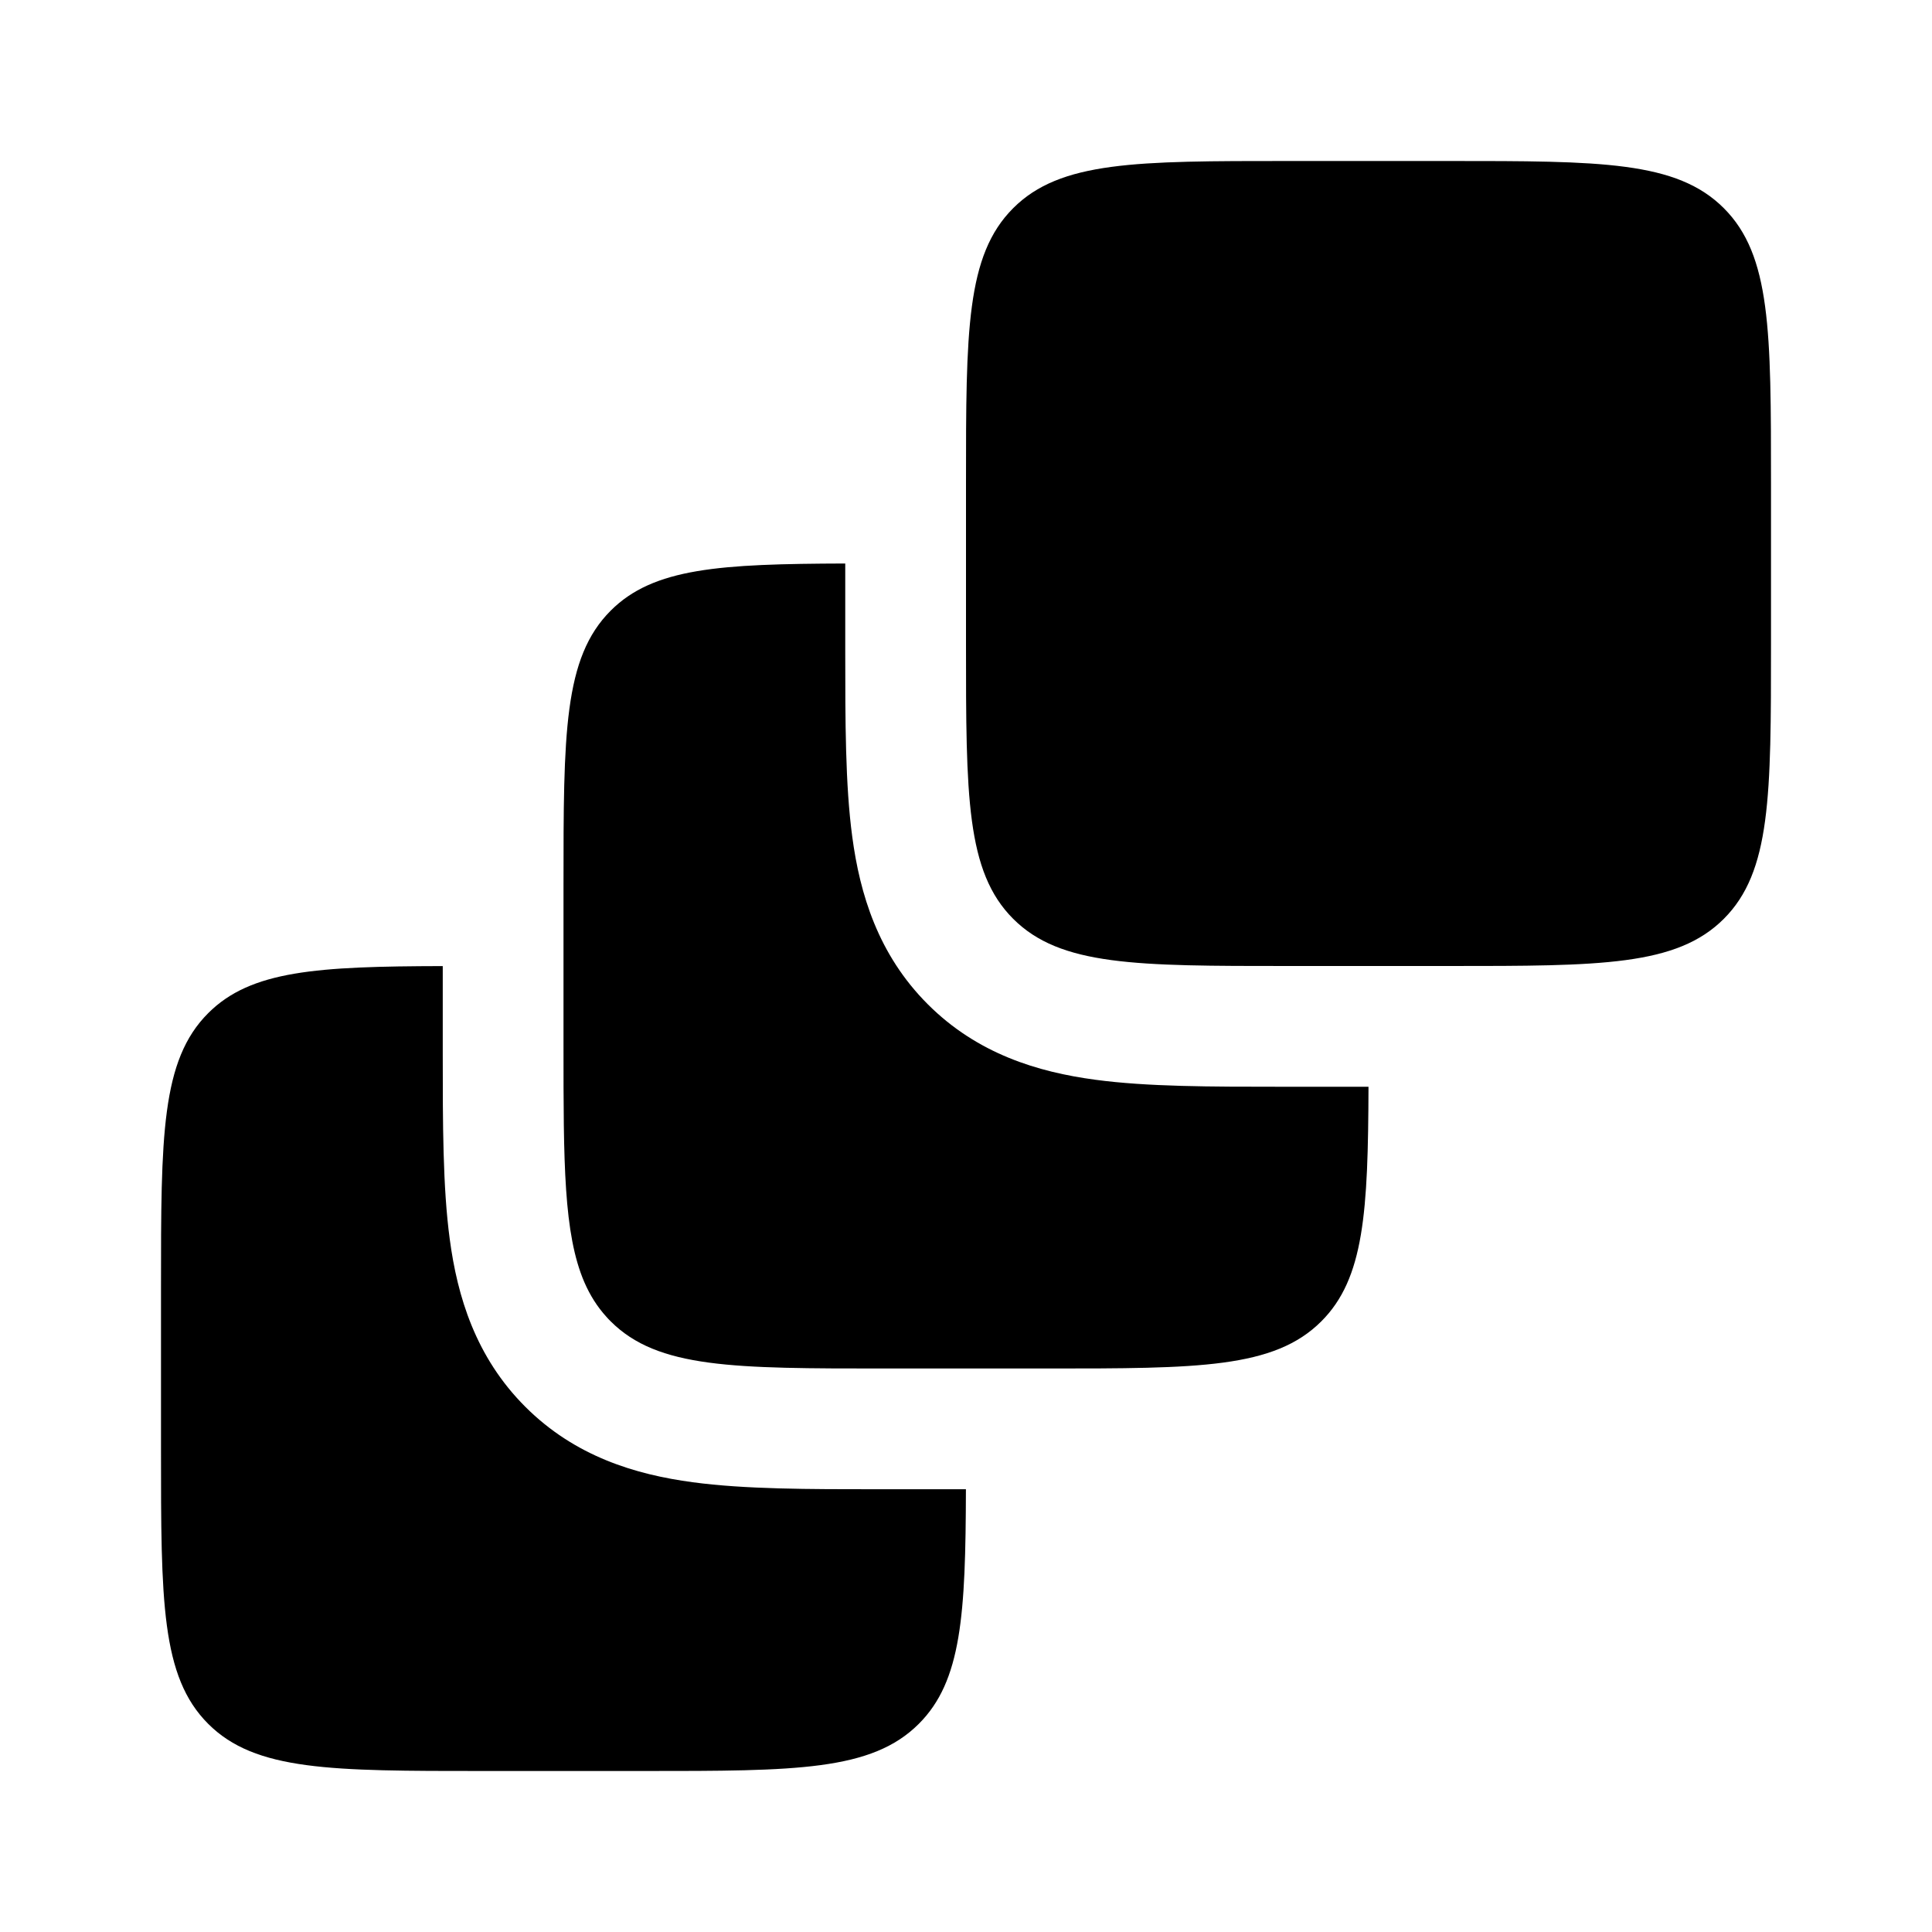
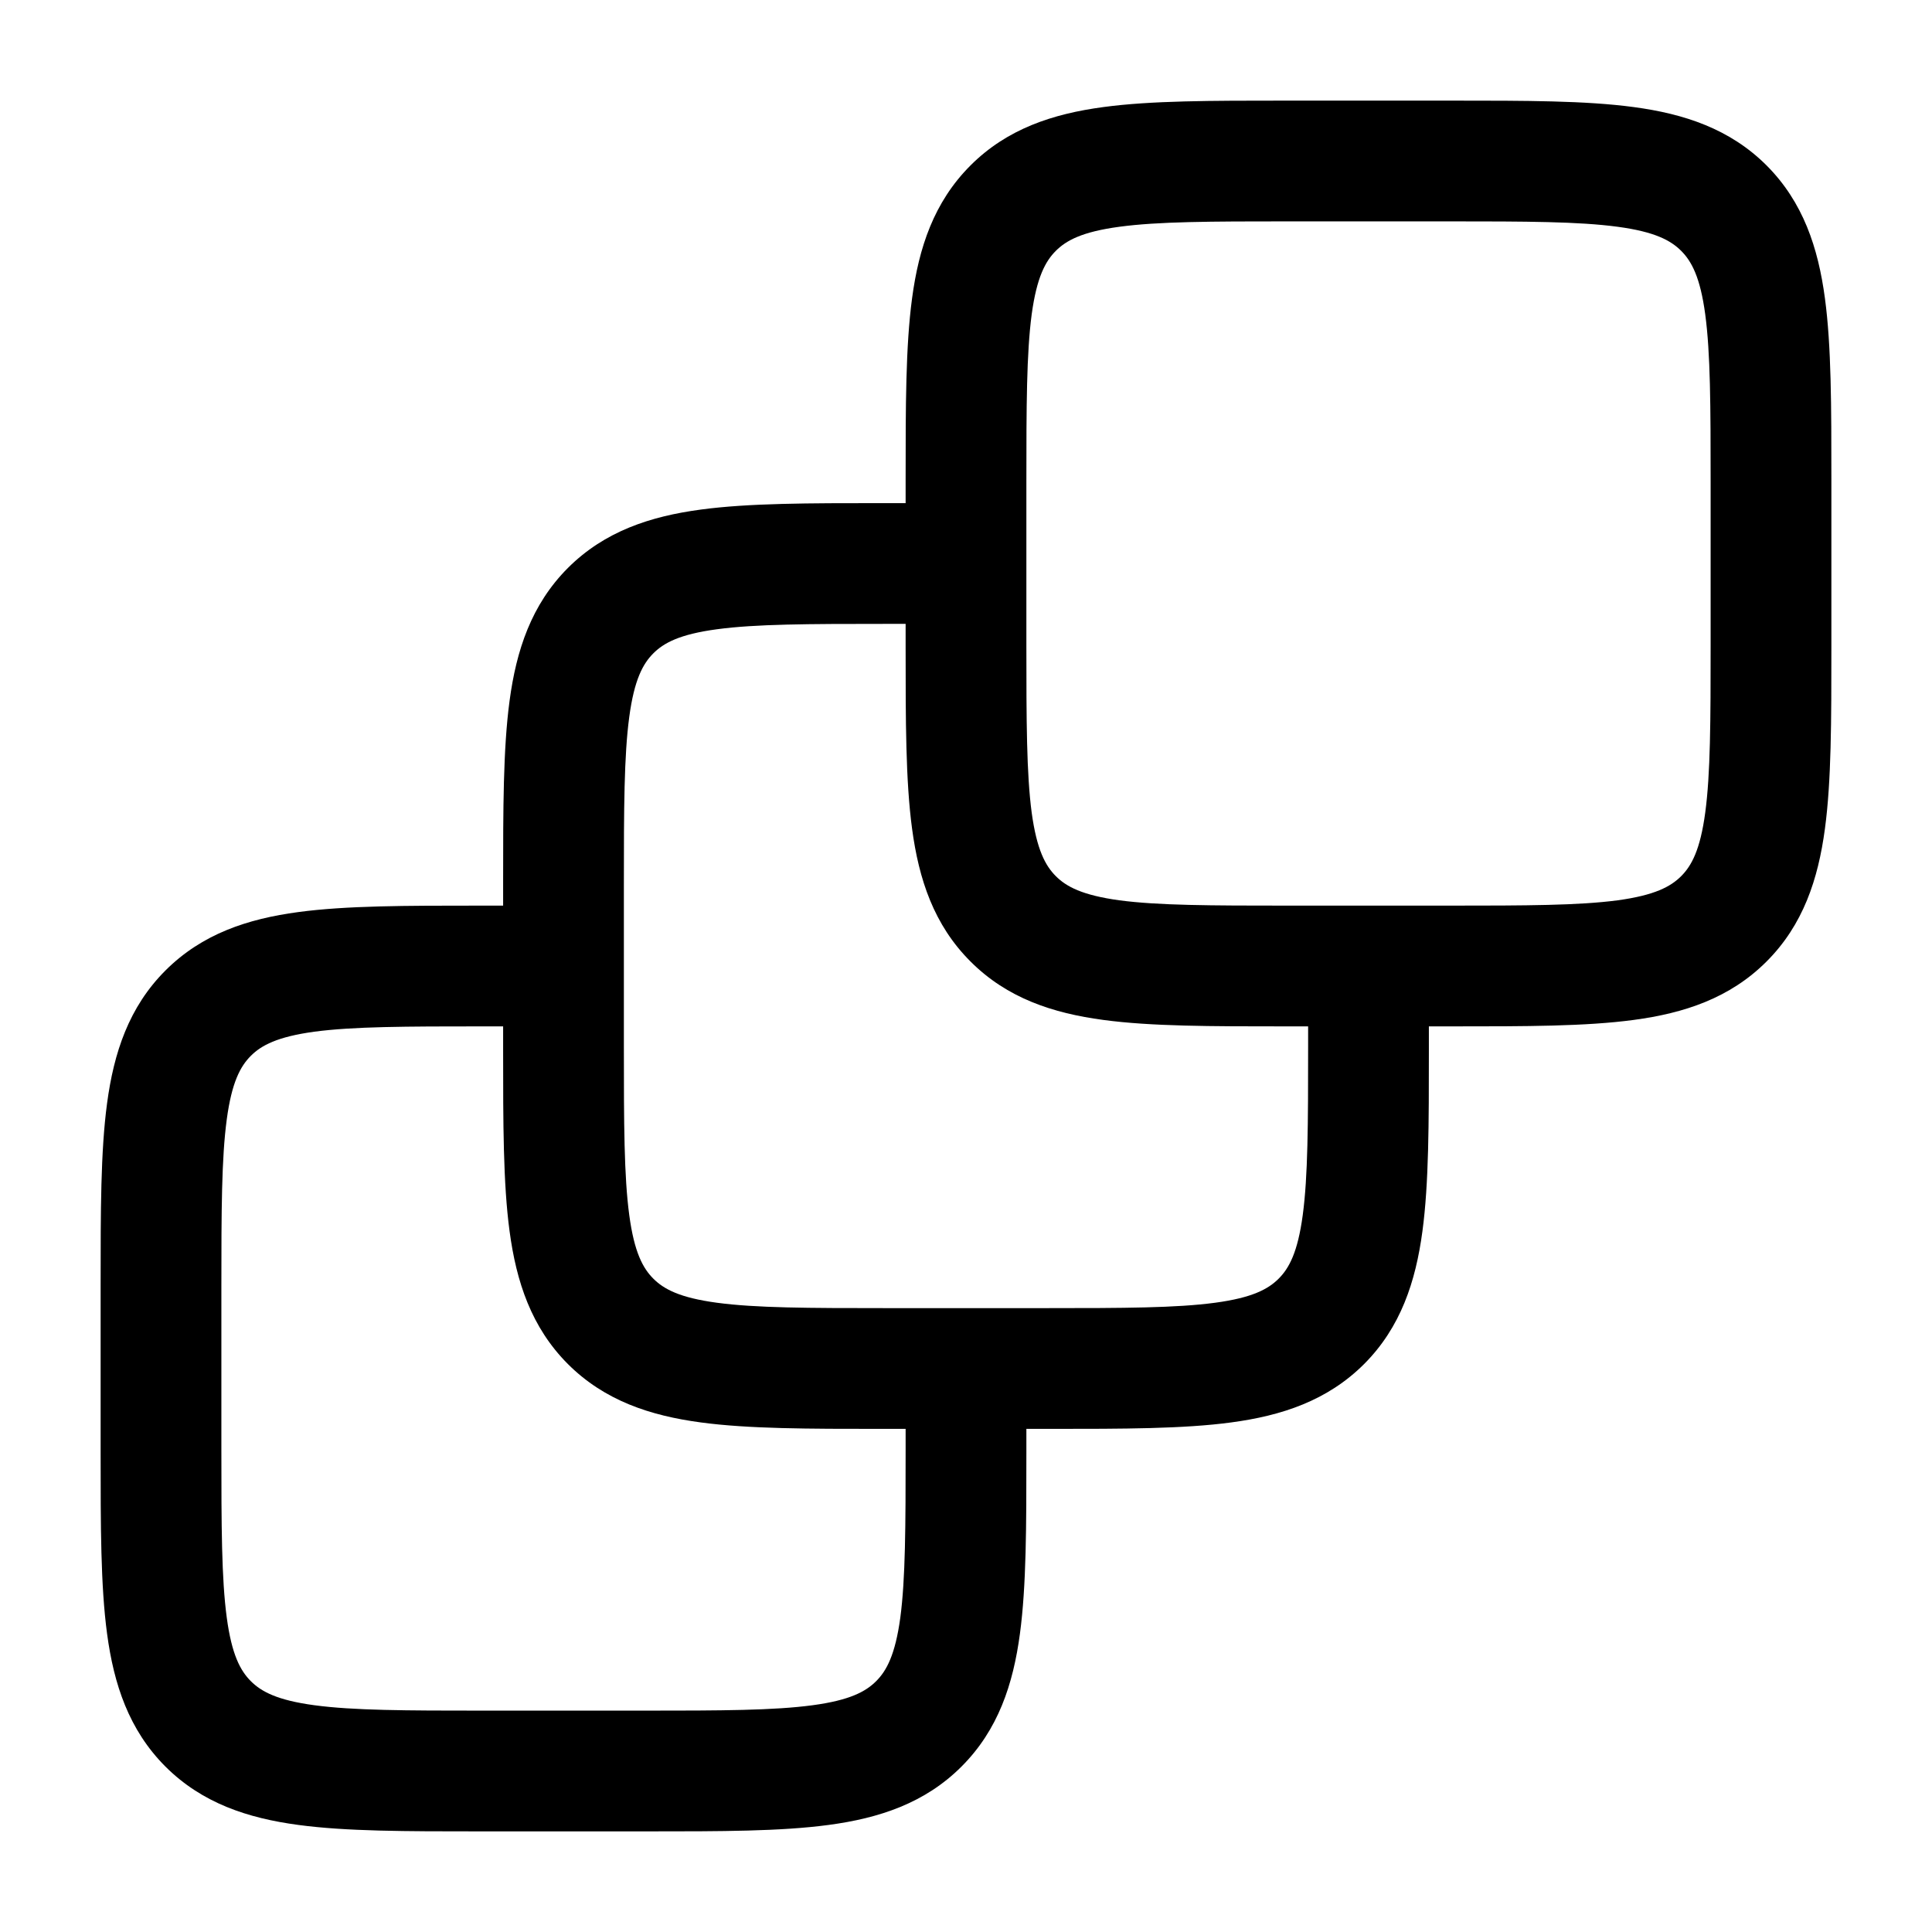
<svg xmlns="http://www.w3.org/2000/svg" width="64" height="64" viewBox="0 0 24 24" fill="none">
-   <path d="M12 6C12 4.114 12 3.172 12.586 2.586C13.172 2 14.114 2 16 2H18C19.886 2 20.828 2 21.414 2.586C22 3.172 22 4.114 22 6V8C22 9.886 22 10.828 21.414 11.414C20.828 12 19.886 12 18 12H16C14.114 12 13.172 12 12.586 11.414C12 10.828 12 9.886 12 8V6Z" fill="currentColor" />
-   <path d="M10.5 7C8.943 7.005 8.117 7.054 7.586 7.586C7 8.172 7 9.114 7 11V13C7 14.437 7 15.327 7.259 15.928C7.33 16.091 7.419 16.233 7.533 16.358C7.55 16.377 7.567 16.396 7.586 16.414C8.172 17 9.114 17 11 17H13C14.886 17 15.828 17 16.414 16.414C16.946 15.883 16.995 15.057 17 13.5L15.911 13.5C15.045 13.5 14.251 13.5 13.606 13.413C12.895 13.318 12.143 13.093 11.525 12.475C10.907 11.857 10.682 11.105 10.587 10.394C10.5 9.749 10.5 8.955 10.5 8.09L10.5 7Z" fill="currentColor" />
-   <path d="M5.5 12.001C3.943 12.005 3.117 12.054 2.586 12.586C2 13.172 2 14.114 2 16V18C2 19.886 2 20.828 2.586 21.414C3.172 22 4.114 22 6 22H8C9.886 22 10.828 22 11.414 21.414C11.946 20.883 11.995 20.057 11.999 18.5L10.911 18.5C10.045 18.5 9.251 18.5 8.606 18.413C7.895 18.318 7.143 18.093 6.525 17.475C5.907 16.857 5.682 16.105 5.587 15.394C5.5 14.749 5.5 13.955 5.5 13.089L5.5 12.001Z" fill="currentColor" />
+   <path fill-rule="evenodd" clip-rule="evenodd" d="M15.948 1.25H18.052C18.951 1.25 19.7 1.25 20.294 1.33C20.922 1.414 21.489 1.6 21.945 2.055C22.4 2.511 22.586 3.078 22.67 3.706C22.75 4.3 22.75 5.05 22.75 5.948V8.052C22.75 8.95 22.75 9.7 22.67 10.294C22.586 10.922 22.4 11.489 21.945 11.944C21.489 12.4 20.922 12.586 20.294 12.67C19.7 12.75 18.951 12.75 18.052 12.75L17.75 12.75L17.75 13.052C17.75 13.95 17.75 14.7 17.67 15.294C17.586 15.922 17.4 16.489 16.945 16.945C16.489 17.4 15.922 17.586 15.294 17.67C14.7 17.75 13.95 17.75 13.052 17.75L12.75 17.75L12.75 18.052C12.75 18.951 12.75 19.7 12.67 20.294C12.586 20.922 12.4 21.489 11.944 21.945C11.489 22.4 10.922 22.586 10.294 22.67C9.7 22.75 8.95 22.75 8.052 22.75H5.948C5.05 22.75 4.3 22.75 3.706 22.67C3.078 22.586 2.511 22.4 2.055 21.945C1.6 21.489 1.414 20.922 1.33 20.294C1.25 19.7 1.25 18.951 1.25 18.052V15.948C1.25 15.05 1.25 14.3 1.33 13.706C1.414 13.078 1.6 12.511 2.055 12.056C2.511 11.6 3.078 11.414 3.706 11.33C4.3 11.25 5.05 11.25 5.948 11.25L6.25 11.25L6.25 10.948C6.25 10.05 6.25 9.3 6.33 8.706C6.414 8.078 6.6 7.511 7.055 7.055C7.511 6.6 8.078 6.414 8.706 6.33C9.3 6.25 10.05 6.25 10.948 6.25L11.25 6.25L11.25 5.948C11.25 5.05 11.25 4.3 11.33 3.706C11.414 3.078 11.6 2.511 12.056 2.055C12.511 1.6 13.078 1.414 13.706 1.33C14.3 1.25 15.05 1.25 15.948 1.25ZM11.25 7.75H11C10.036 7.75 9.388 7.752 8.905 7.817C8.444 7.879 8.246 7.986 8.116 8.116C7.986 8.246 7.879 8.444 7.817 8.905C7.752 9.388 7.75 10.036 7.75 11V13C7.75 13.964 7.752 14.612 7.817 15.095C7.879 15.556 7.986 15.754 8.116 15.884C8.246 16.014 8.444 16.121 8.905 16.183C9.388 16.248 10.036 16.25 11 16.25H13C13.964 16.25 14.612 16.248 15.095 16.183C15.556 16.121 15.754 16.014 15.884 15.884C16.014 15.754 16.121 15.556 16.183 15.095C16.248 14.612 16.25 13.964 16.25 13V12.75L15.948 12.75C15.05 12.75 14.3 12.75 13.706 12.67C13.078 12.586 12.511 12.4 12.056 11.944C11.6 11.489 11.414 10.922 11.33 10.294C11.25 9.7 11.25 8.95 11.25 8.052L11.25 7.75ZM6.25 12.75H6C5.036 12.75 4.388 12.752 3.905 12.816C3.444 12.879 3.246 12.986 3.116 13.116C2.986 13.246 2.879 13.444 2.817 13.905C2.752 14.388 2.75 15.036 2.75 16V18C2.75 18.964 2.752 19.612 2.817 20.095C2.879 20.556 2.986 20.754 3.116 20.884C3.246 21.014 3.444 21.121 3.905 21.183C4.388 21.248 5.036 21.25 6 21.25H8C8.964 21.25 9.612 21.248 10.095 21.183C10.556 21.121 10.754 21.014 10.884 20.884C11.014 20.754 11.121 20.556 11.184 20.095C11.248 19.612 11.25 18.964 11.25 18V17.75L10.948 17.75C10.05 17.75 9.3 17.75 8.706 17.67C8.078 17.586 7.511 17.4 7.055 16.945C6.6 16.489 6.414 15.922 6.33 15.294C6.25 14.7 6.25 13.95 6.25 13.052L6.25 12.75ZM13.905 2.817C13.444 2.879 13.246 2.986 13.116 3.116C12.986 3.246 12.879 3.444 12.816 3.905C12.752 4.388 12.75 5.036 12.75 6V8C12.75 8.964 12.752 9.612 12.816 10.095C12.879 10.556 12.986 10.754 13.116 10.884C13.246 11.014 13.444 11.121 13.905 11.184C14.388 11.248 15.036 11.25 16 11.25H18C18.964 11.25 19.612 11.248 20.095 11.184C20.556 11.121 20.754 11.014 20.884 10.884C21.014 10.754 21.121 10.556 21.183 10.095C21.248 9.612 21.25 8.964 21.25 8V6C21.25 5.036 21.248 4.388 21.183 3.905C21.121 3.444 21.014 3.246 20.884 3.116C20.754 2.986 20.556 2.879 20.095 2.817C19.612 2.752 18.964 2.75 18 2.75H16C15.036 2.75 14.388 2.752 13.905 2.817Z" fill="currentColor" />
</svg>
